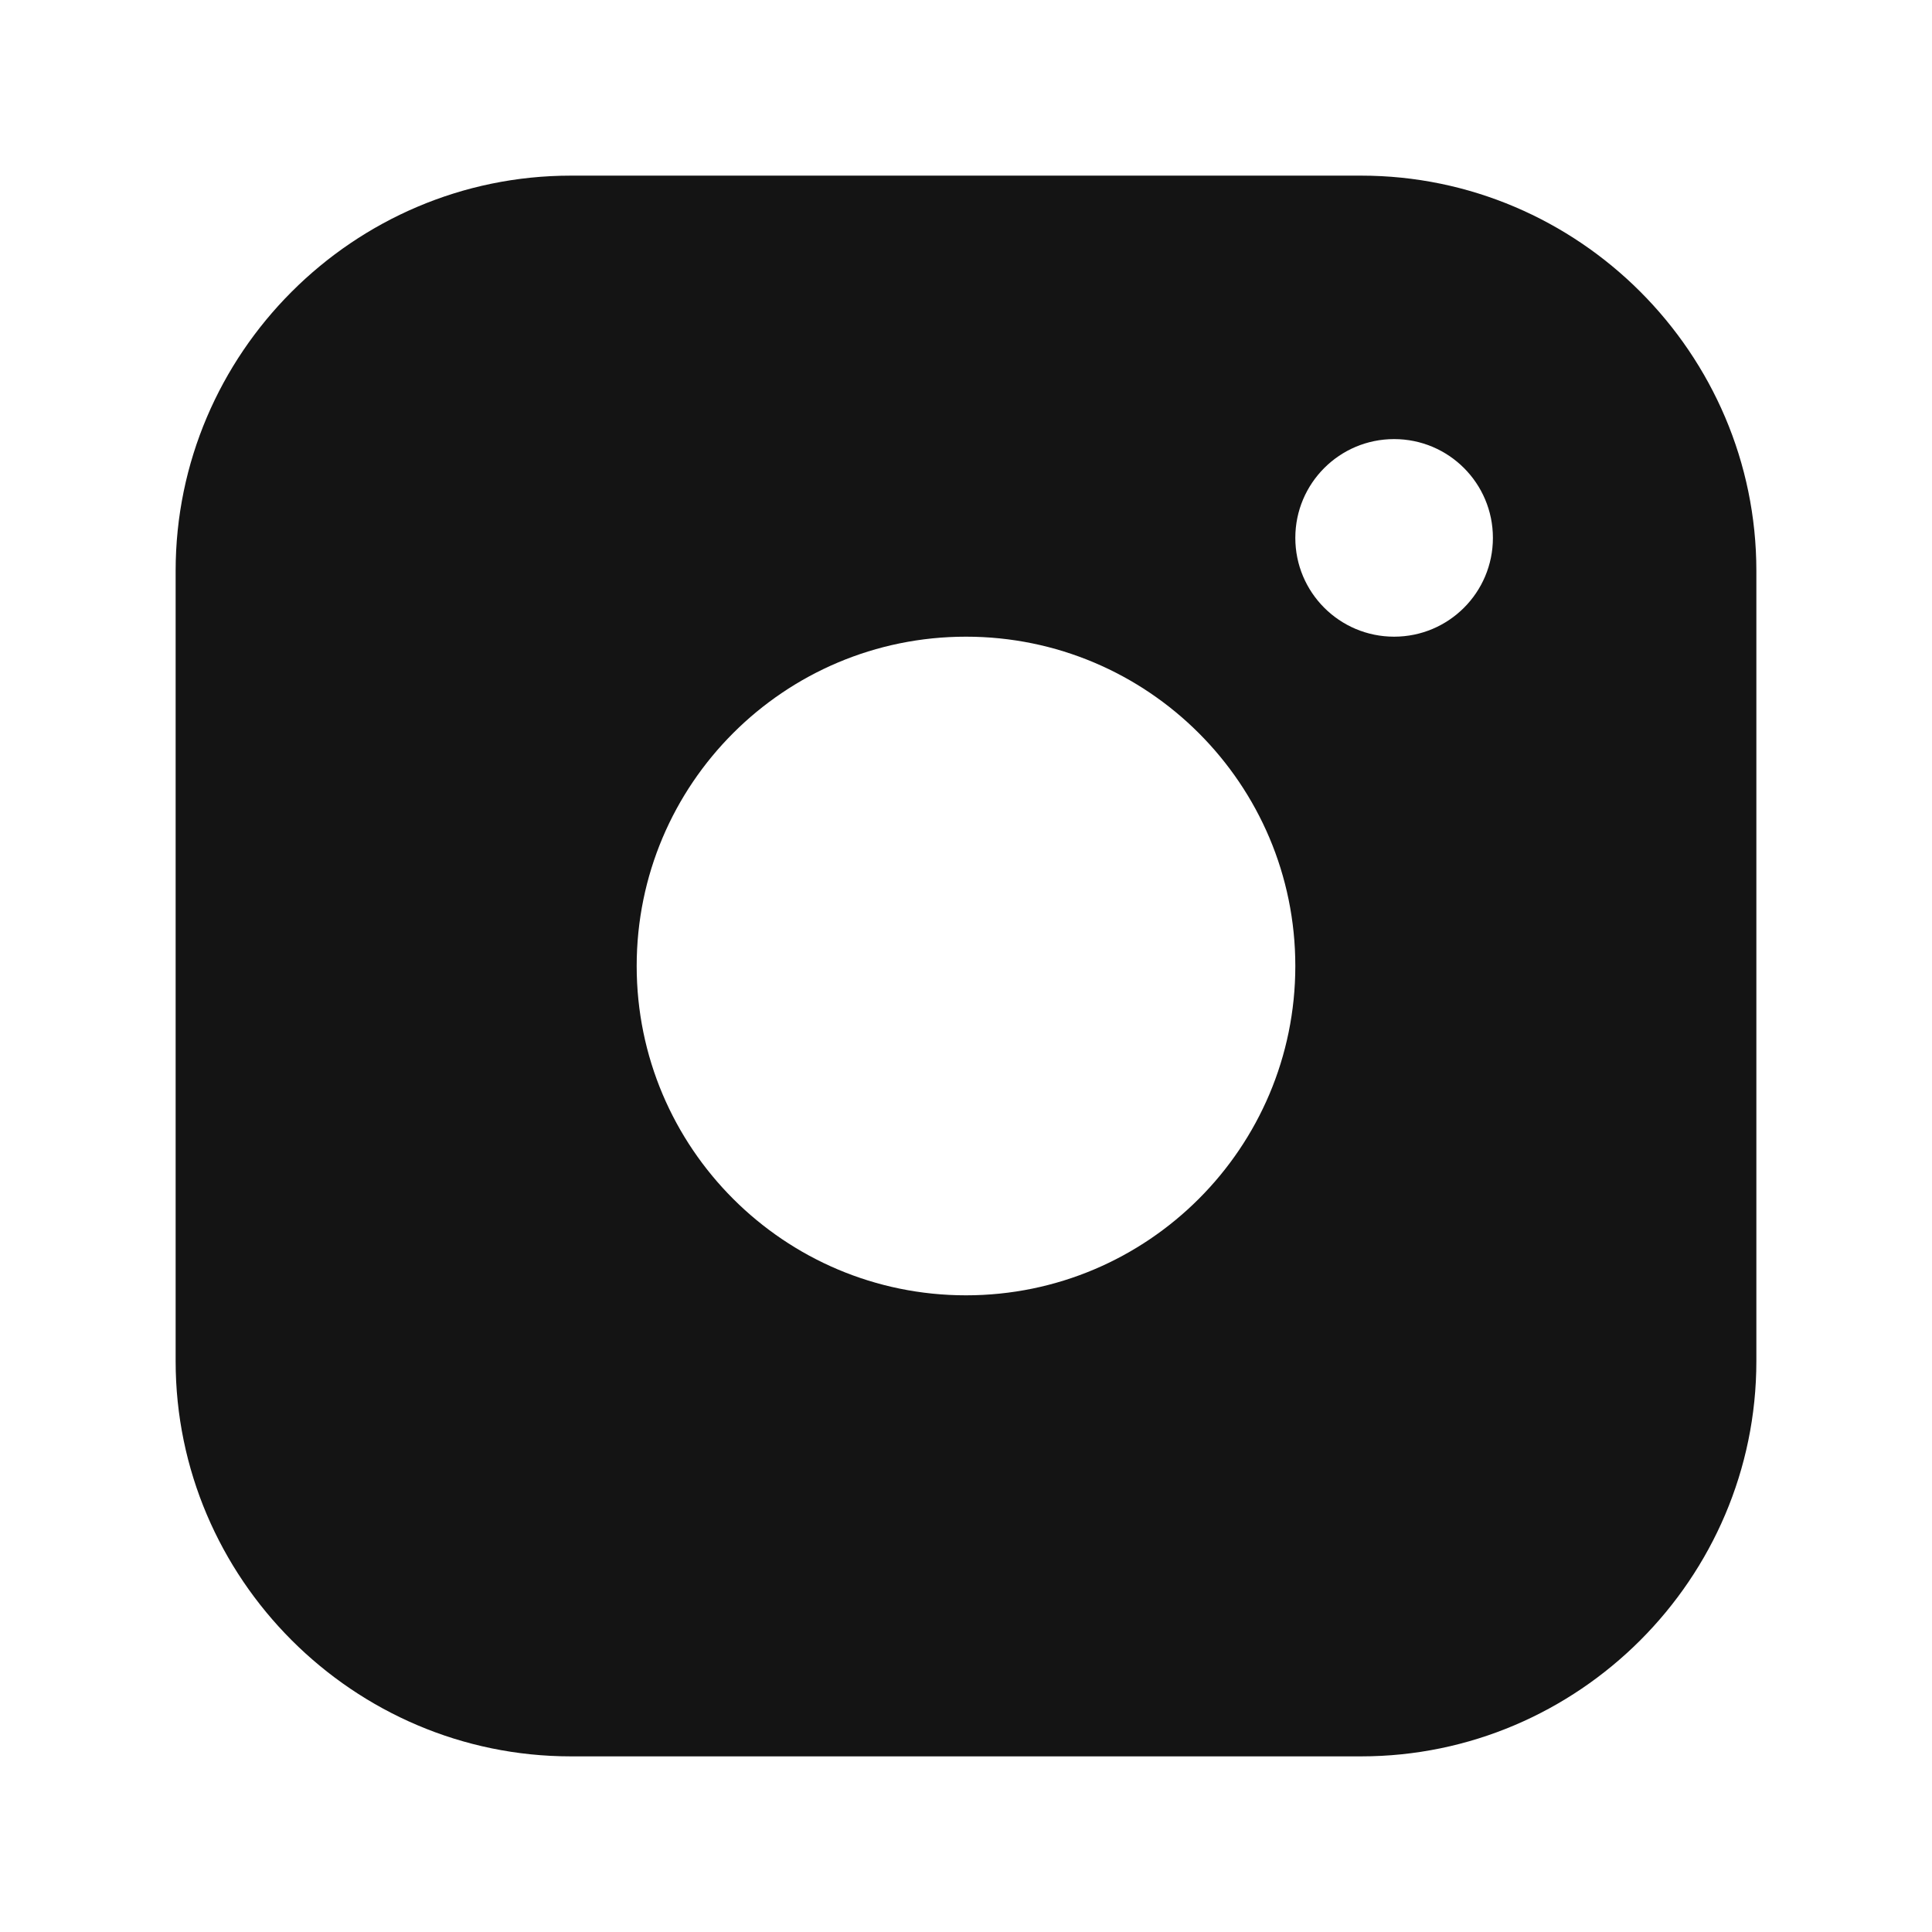
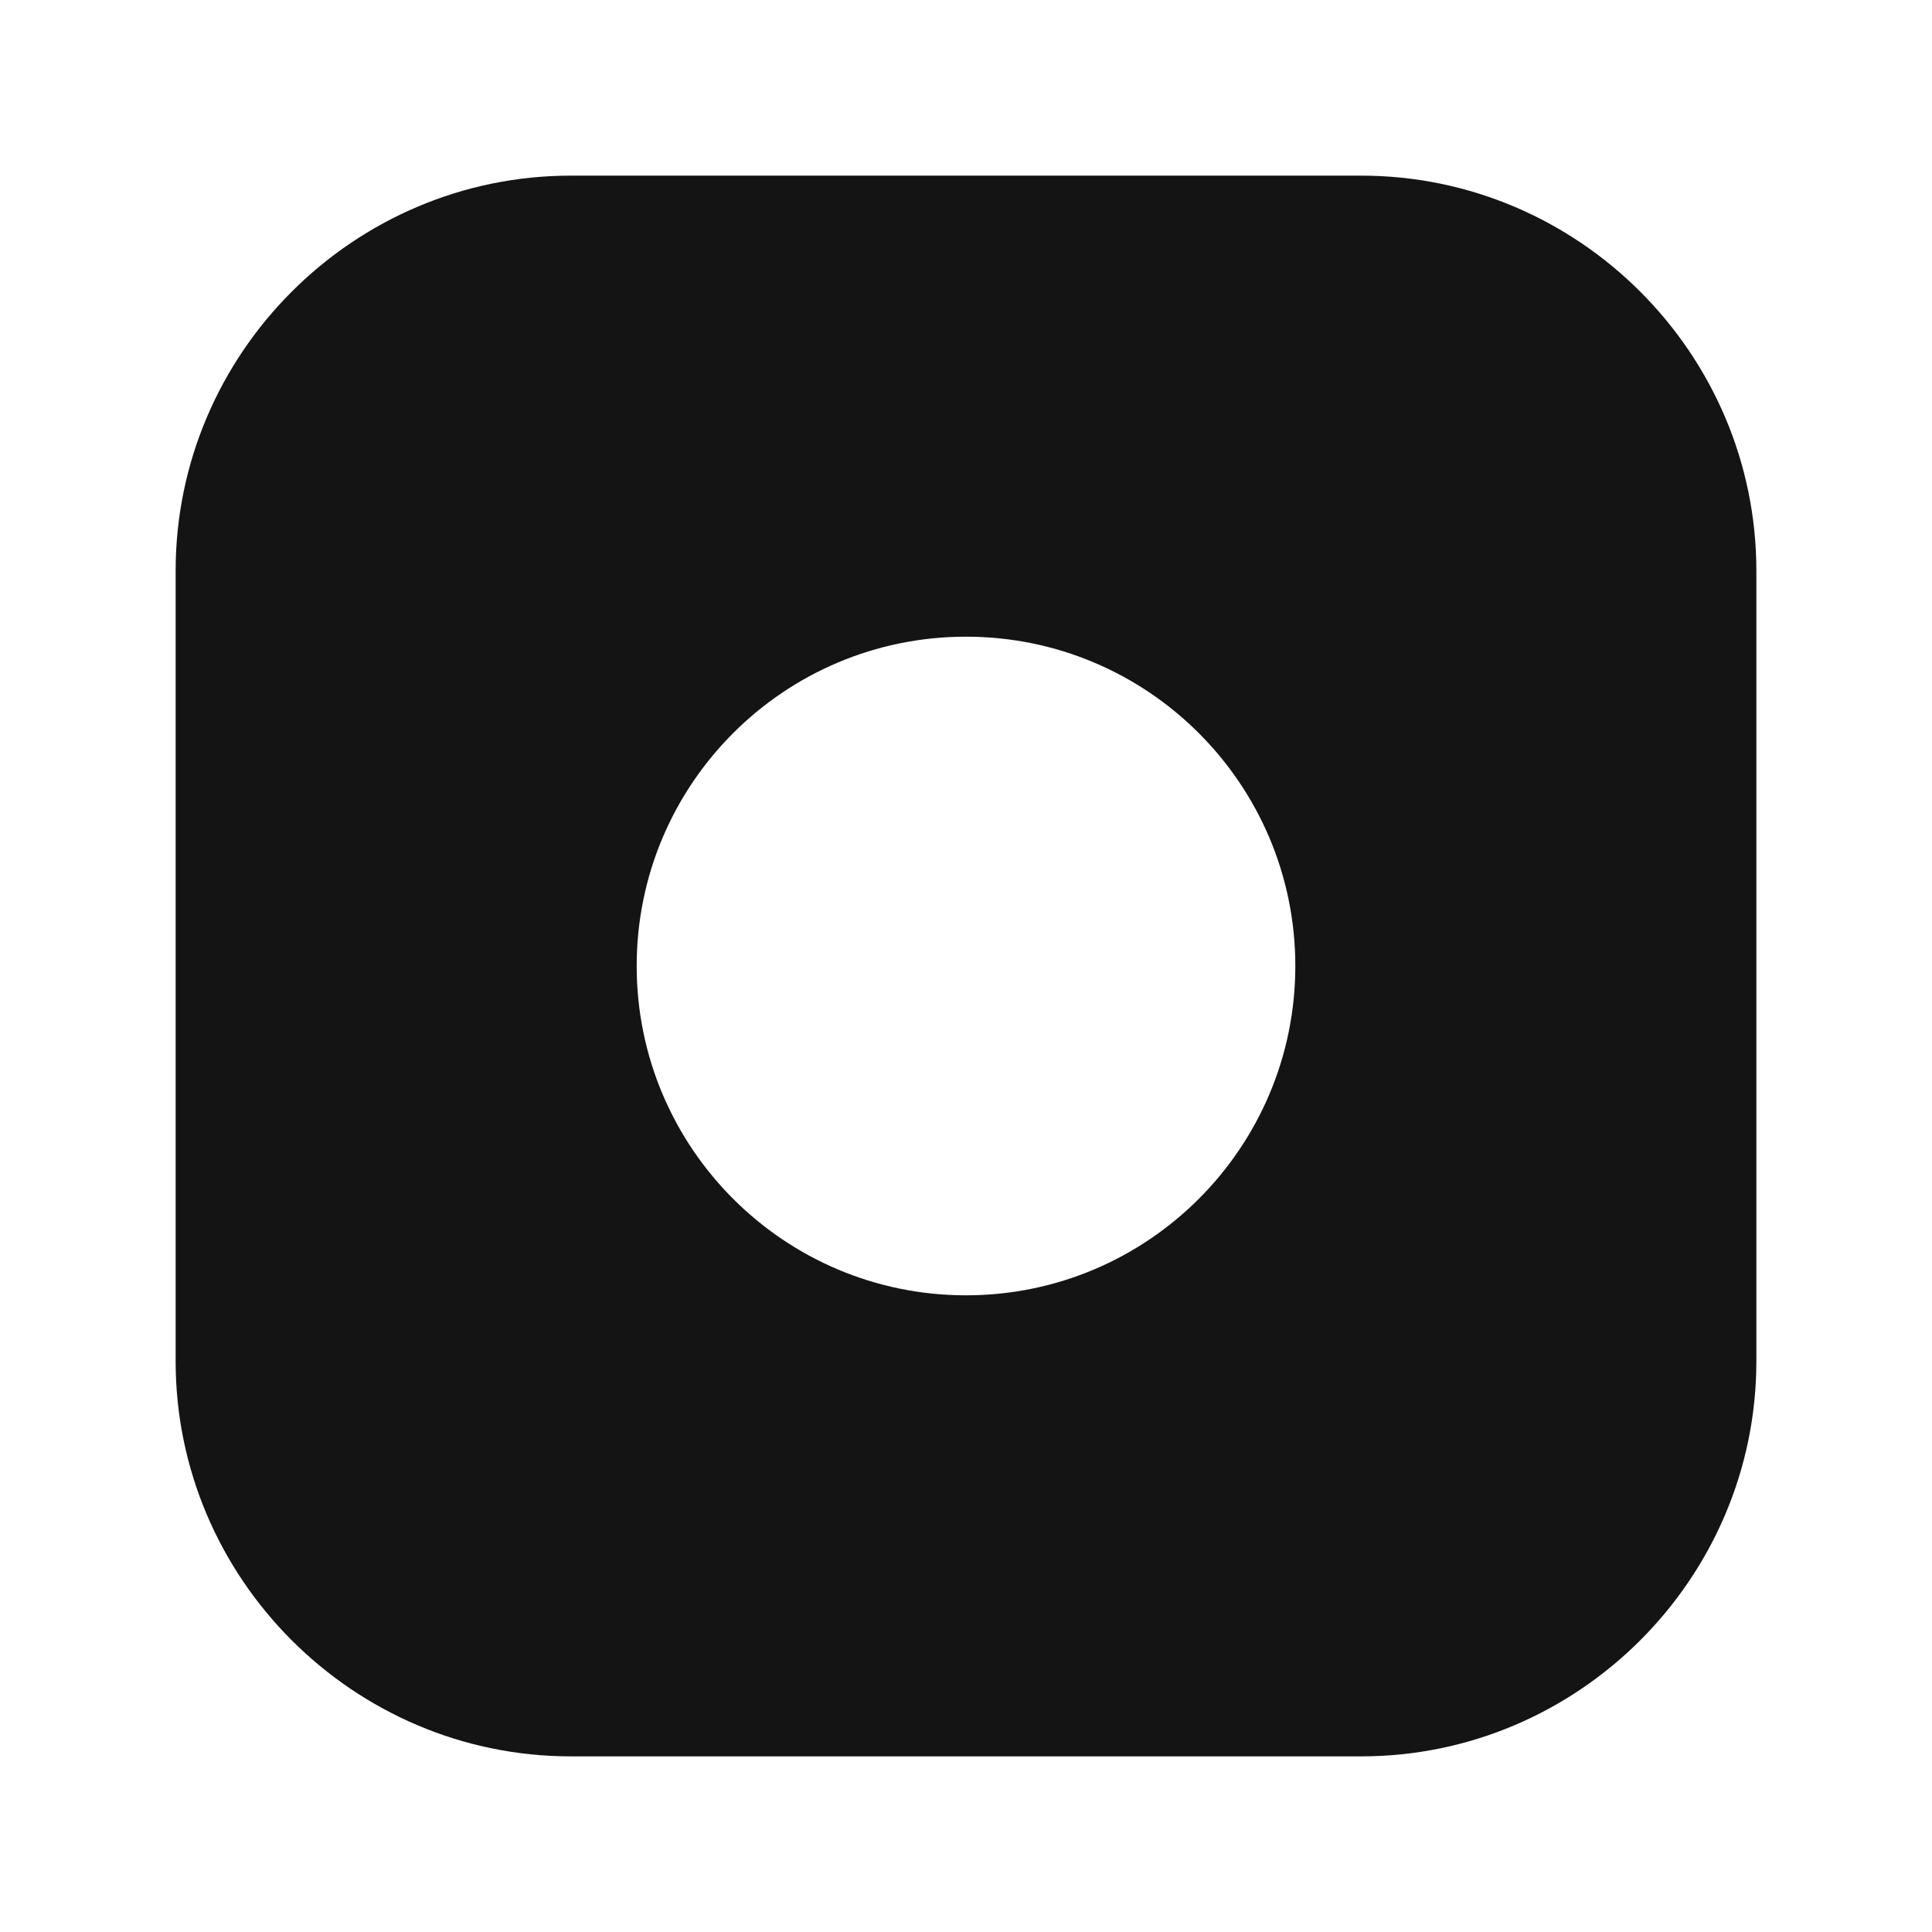
<svg xmlns="http://www.w3.org/2000/svg" width="22" height="22" viewBox="0 0 22 22" fill="none">
-   <path fill-rule="evenodd" clip-rule="evenodd" d="M15.5 2H6.5C4.025 2 2 4.024 2 6.5V15.5C2 17.975 4.025 20 6.5 20H15.5C17.975 20 20 17.975 20 15.5V6.5C20 4.024 17.975 2 15.5 2ZM11 14.75C8.929 14.75 7.25 13.07 7.25 11C7.25 8.929 8.929 7.25 11 7.25C13.07 7.25 14.75 8.929 14.75 11C14.75 13.07 13.07 14.75 11 14.75ZM14.75 6.125C14.75 6.746 15.253 7.25 15.875 7.25C16.497 7.25 17 6.746 17 6.125C17 5.504 16.497 5 15.875 5C15.253 5 14.75 5.504 14.75 6.125Z" fill="#141414" />
+   <path fillRule="evenodd" clipRule="evenodd" d="M15.5 2H6.5C4.025 2 2 4.024 2 6.5V15.5C2 17.975 4.025 20 6.5 20H15.5C17.975 20 20 17.975 20 15.5V6.5C20 4.024 17.975 2 15.5 2ZM11 14.75C8.929 14.75 7.25 13.07 7.25 11C7.25 8.929 8.929 7.25 11 7.25C13.07 7.25 14.75 8.929 14.75 11C14.75 13.07 13.07 14.75 11 14.75ZM14.75 6.125C14.75 6.746 15.253 7.25 15.875 7.25C16.497 7.25 17 6.746 17 6.125C17 5.504 16.497 5 15.875 5C15.253 5 14.75 5.504 14.75 6.125Z" fill="#141414" />
</svg>
